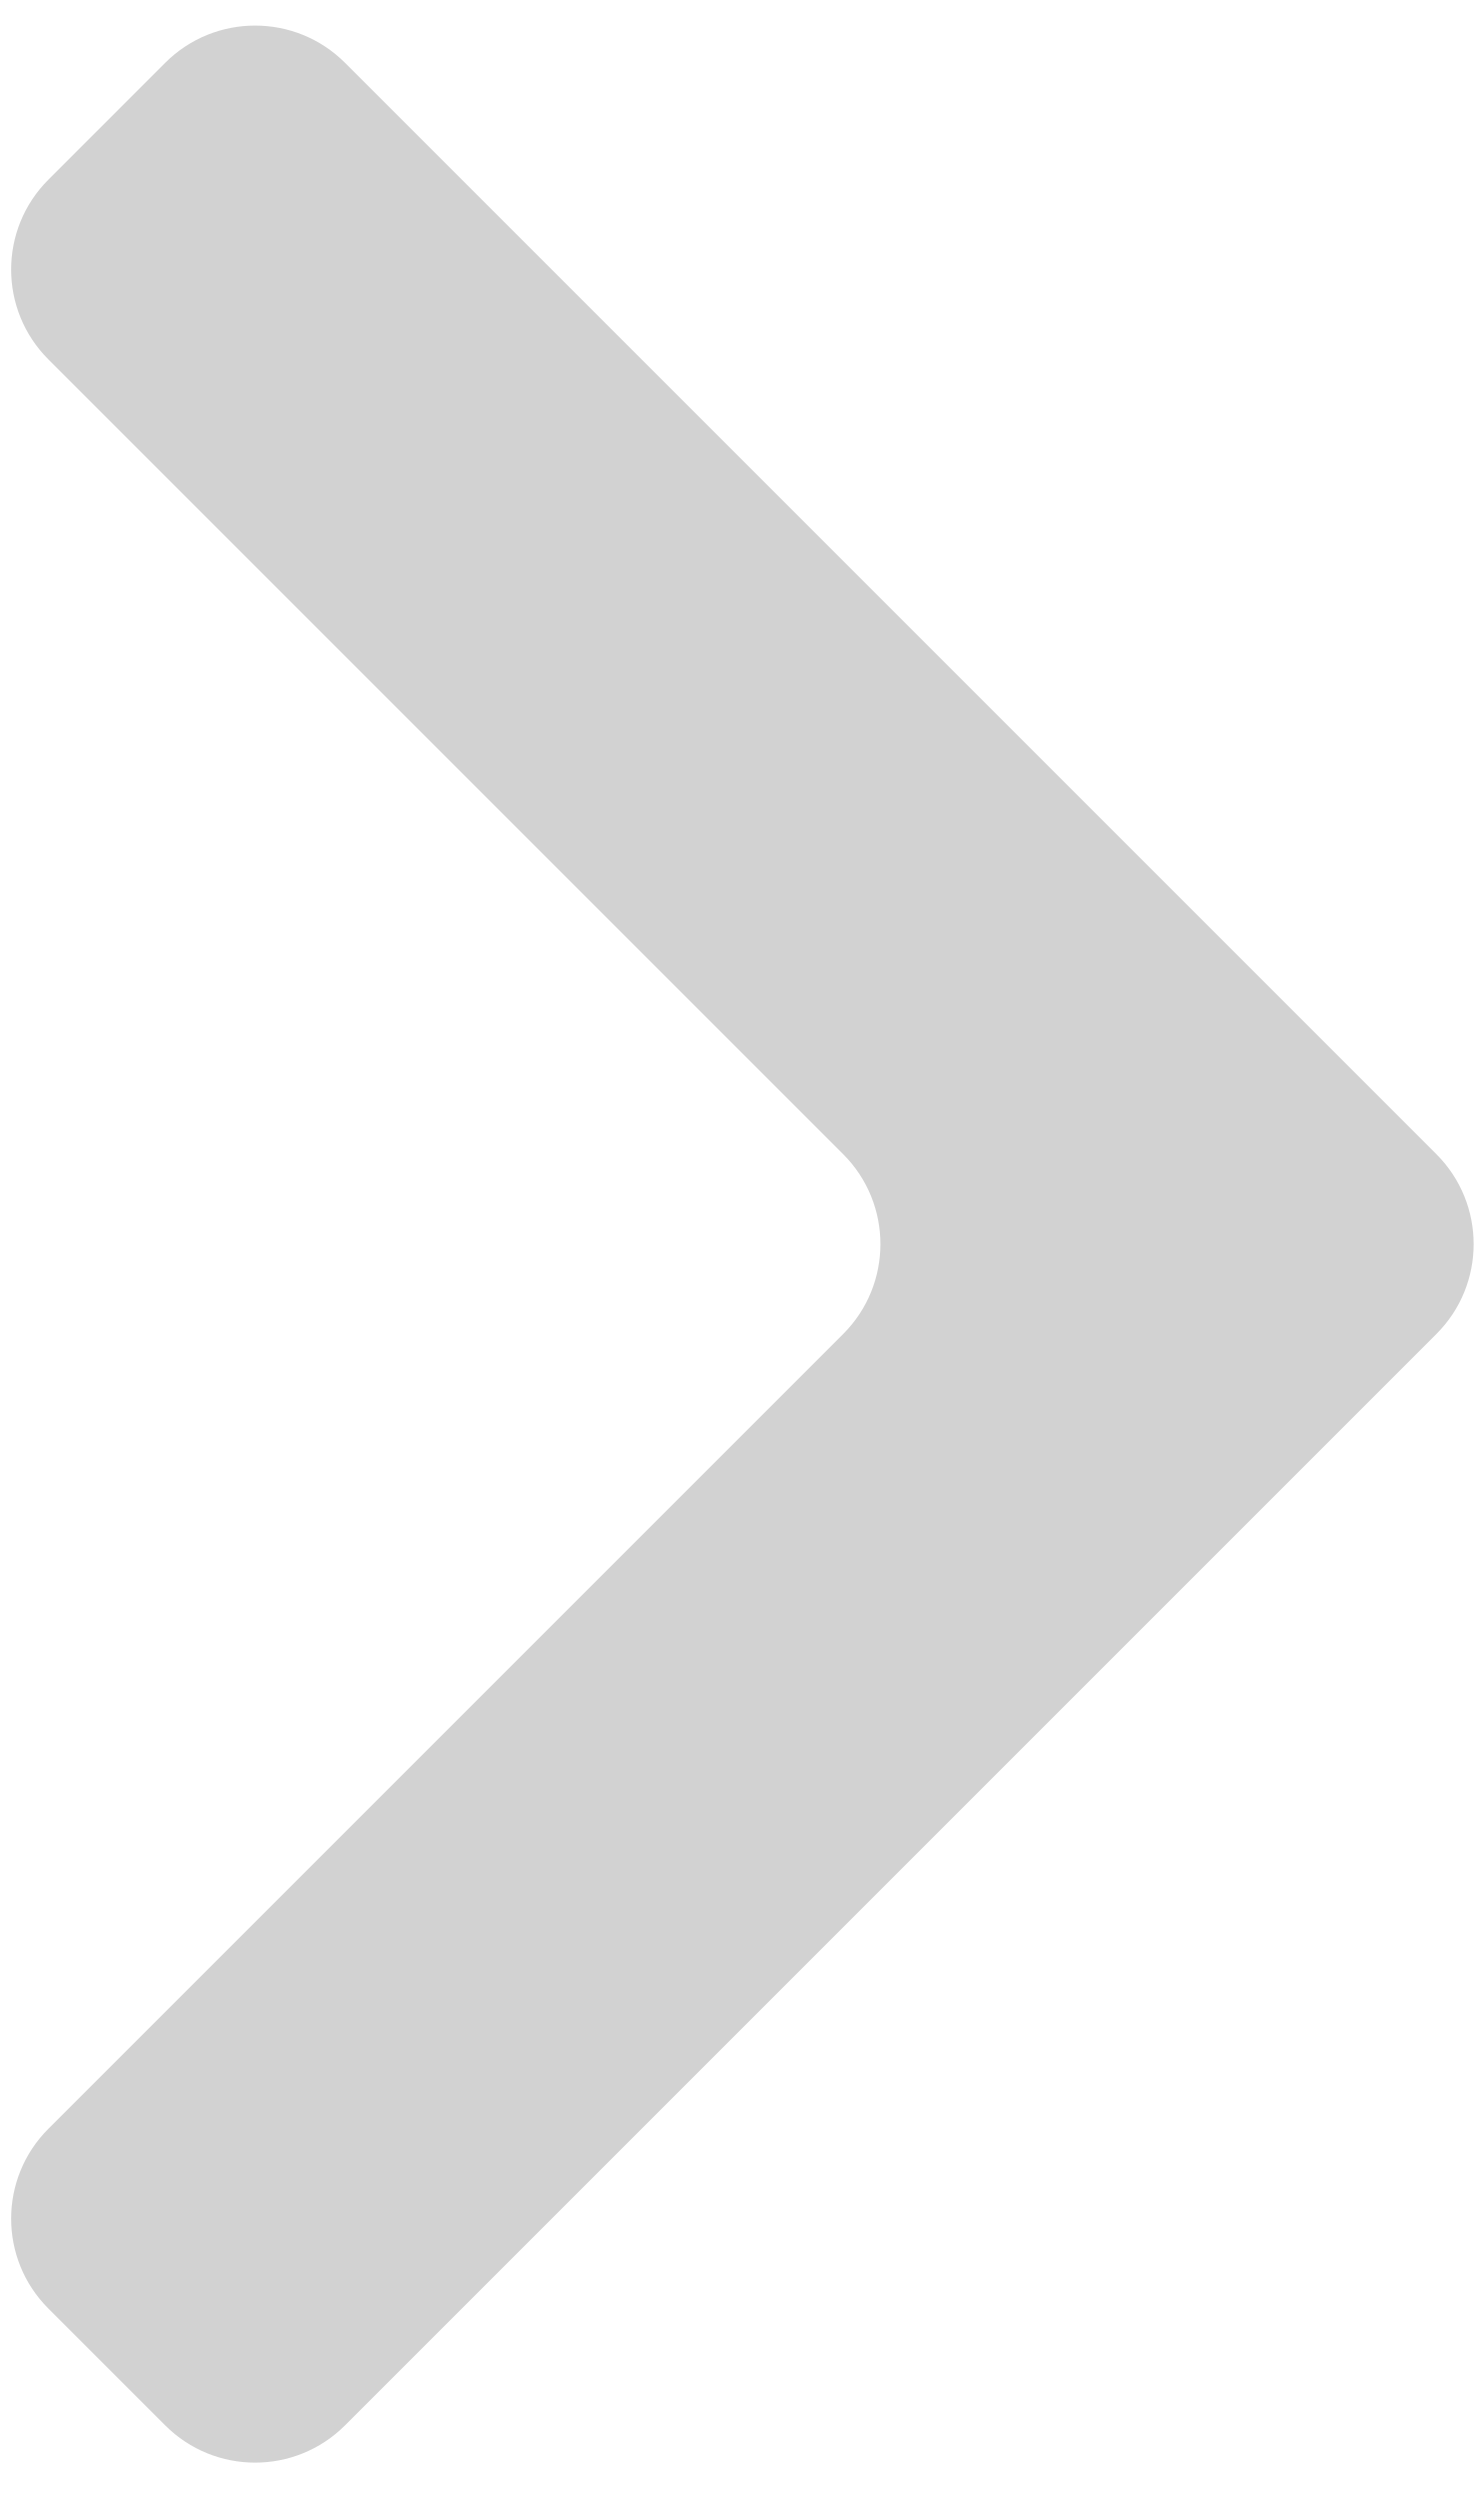
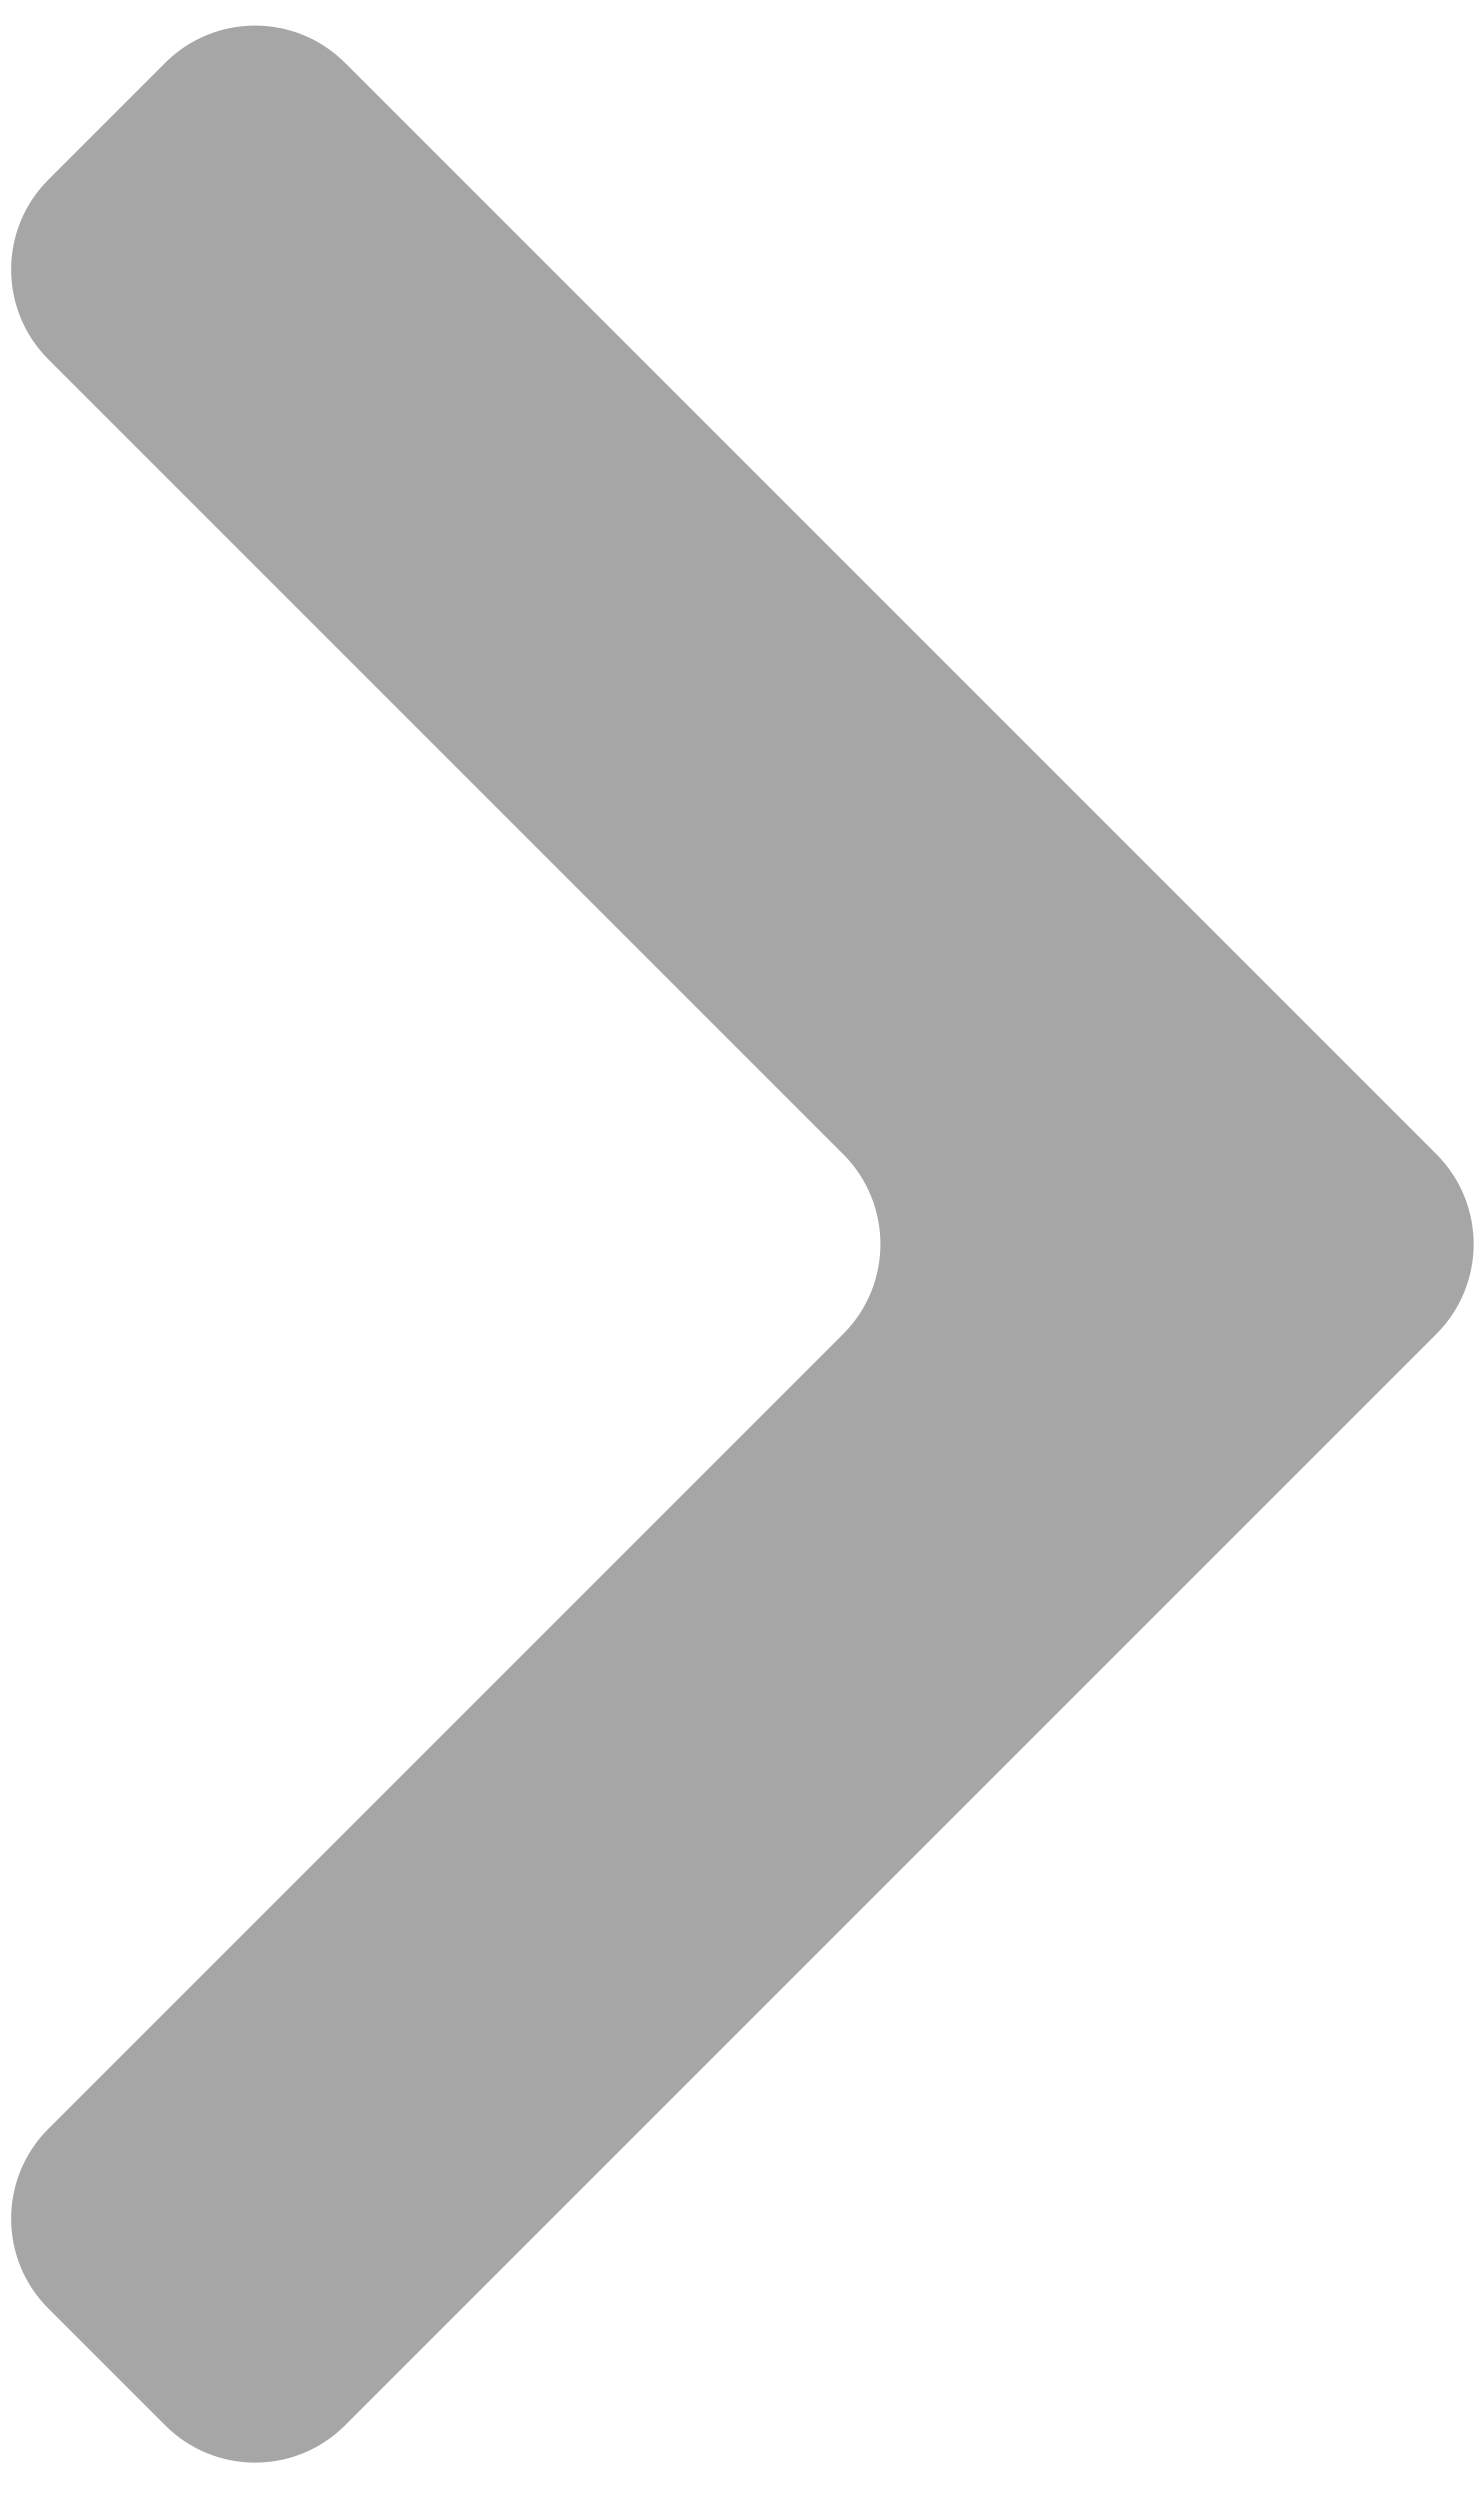
<svg xmlns="http://www.w3.org/2000/svg" width="35" height="59" viewBox="0 0 35 59" fill="none">
-   <path d="M8.142 57.239C6.97 58.411 5.071 58.411 3.899 57.239L1.142 54.482C-0.03 53.311 -0.03 51.411 1.142 50.239L19.899 31.482C21.071 30.311 21.071 28.411 19.899 27.239L1.142 8.482C-0.03 7.311 -0.03 5.411 1.142 4.24L3.899 1.482C5.071 0.311 6.97 0.311 8.142 1.482L33.899 27.239C35.071 28.411 35.071 30.311 33.899 31.482L8.142 57.239Z" fill="#A6A6A6" fill-opacity="0.5" />
+   <path d="M8.142 57.239C6.97 58.411 5.071 58.411 3.899 57.239L1.142 54.482C-0.03 53.311 -0.03 51.411 1.142 50.239L19.899 31.482C21.071 30.311 21.071 28.411 19.899 27.239L1.142 8.482C-0.03 7.311 -0.03 5.411 1.142 4.24L3.899 1.482C5.071 0.311 6.97 0.311 8.142 1.482L33.899 27.239C35.071 28.411 35.071 30.311 33.899 31.482L8.142 57.239Z" fill="#A6A6A6" fillOpacity="0.5" />
</svg>
